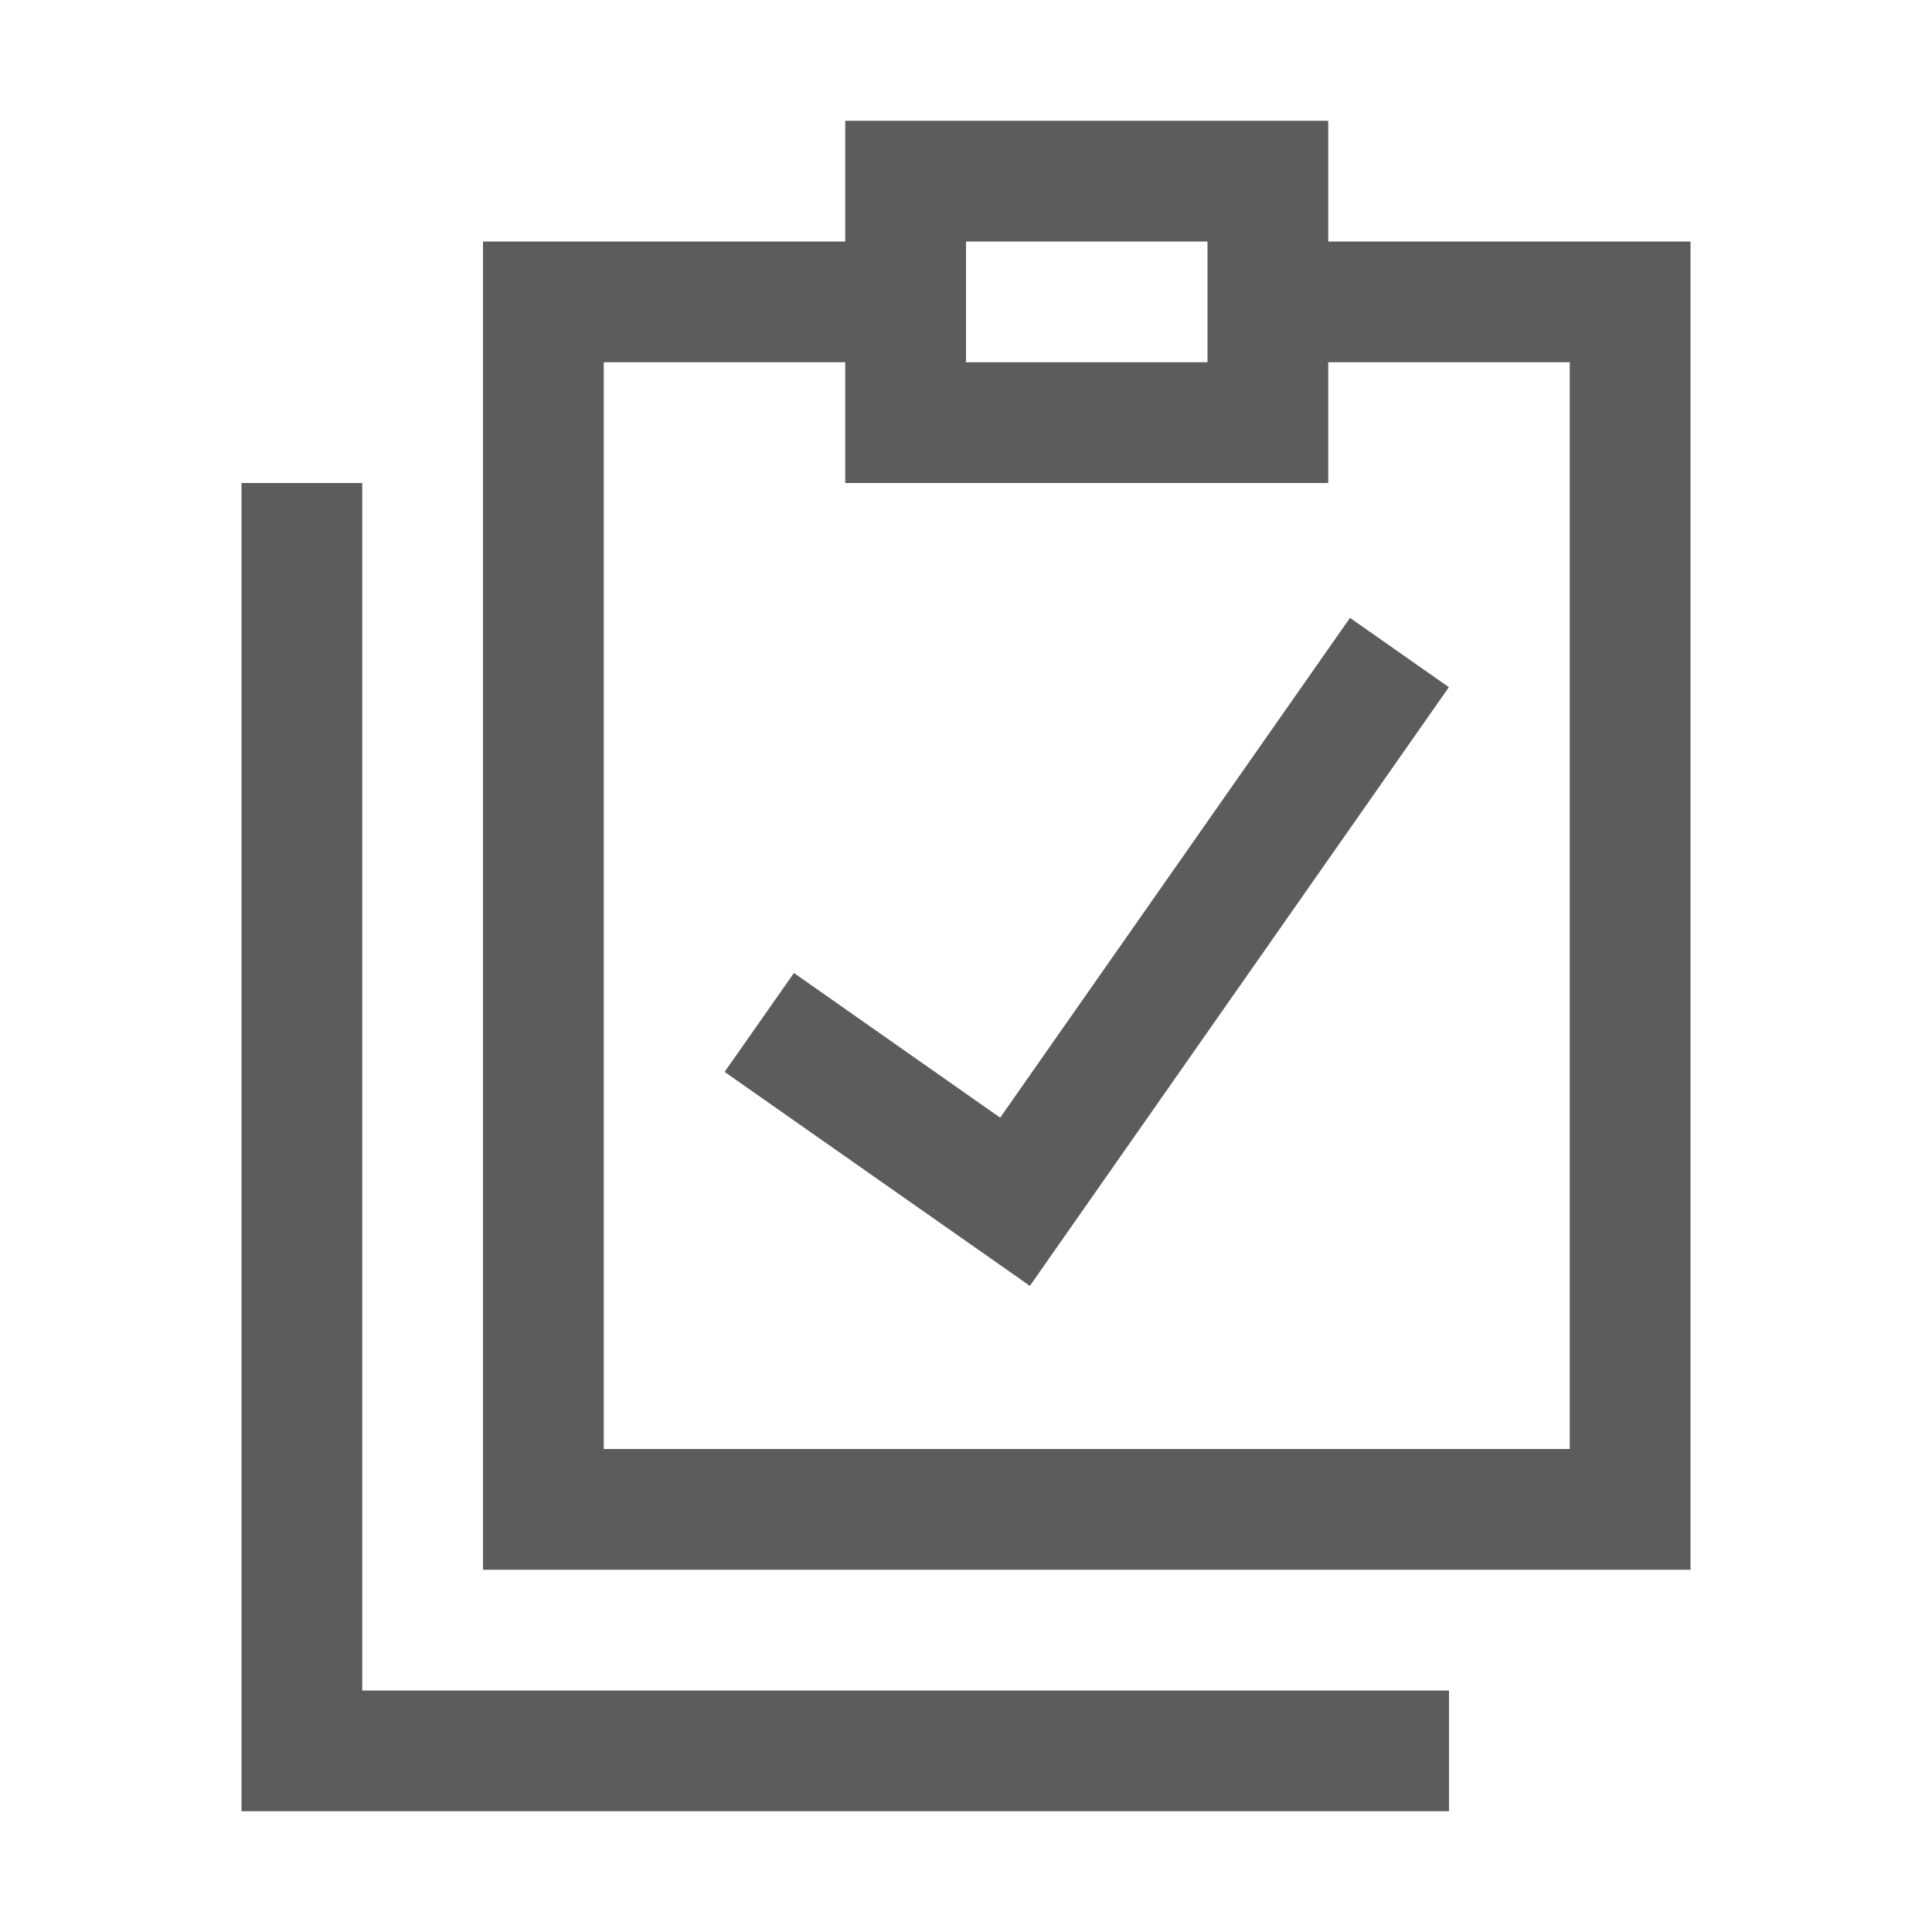
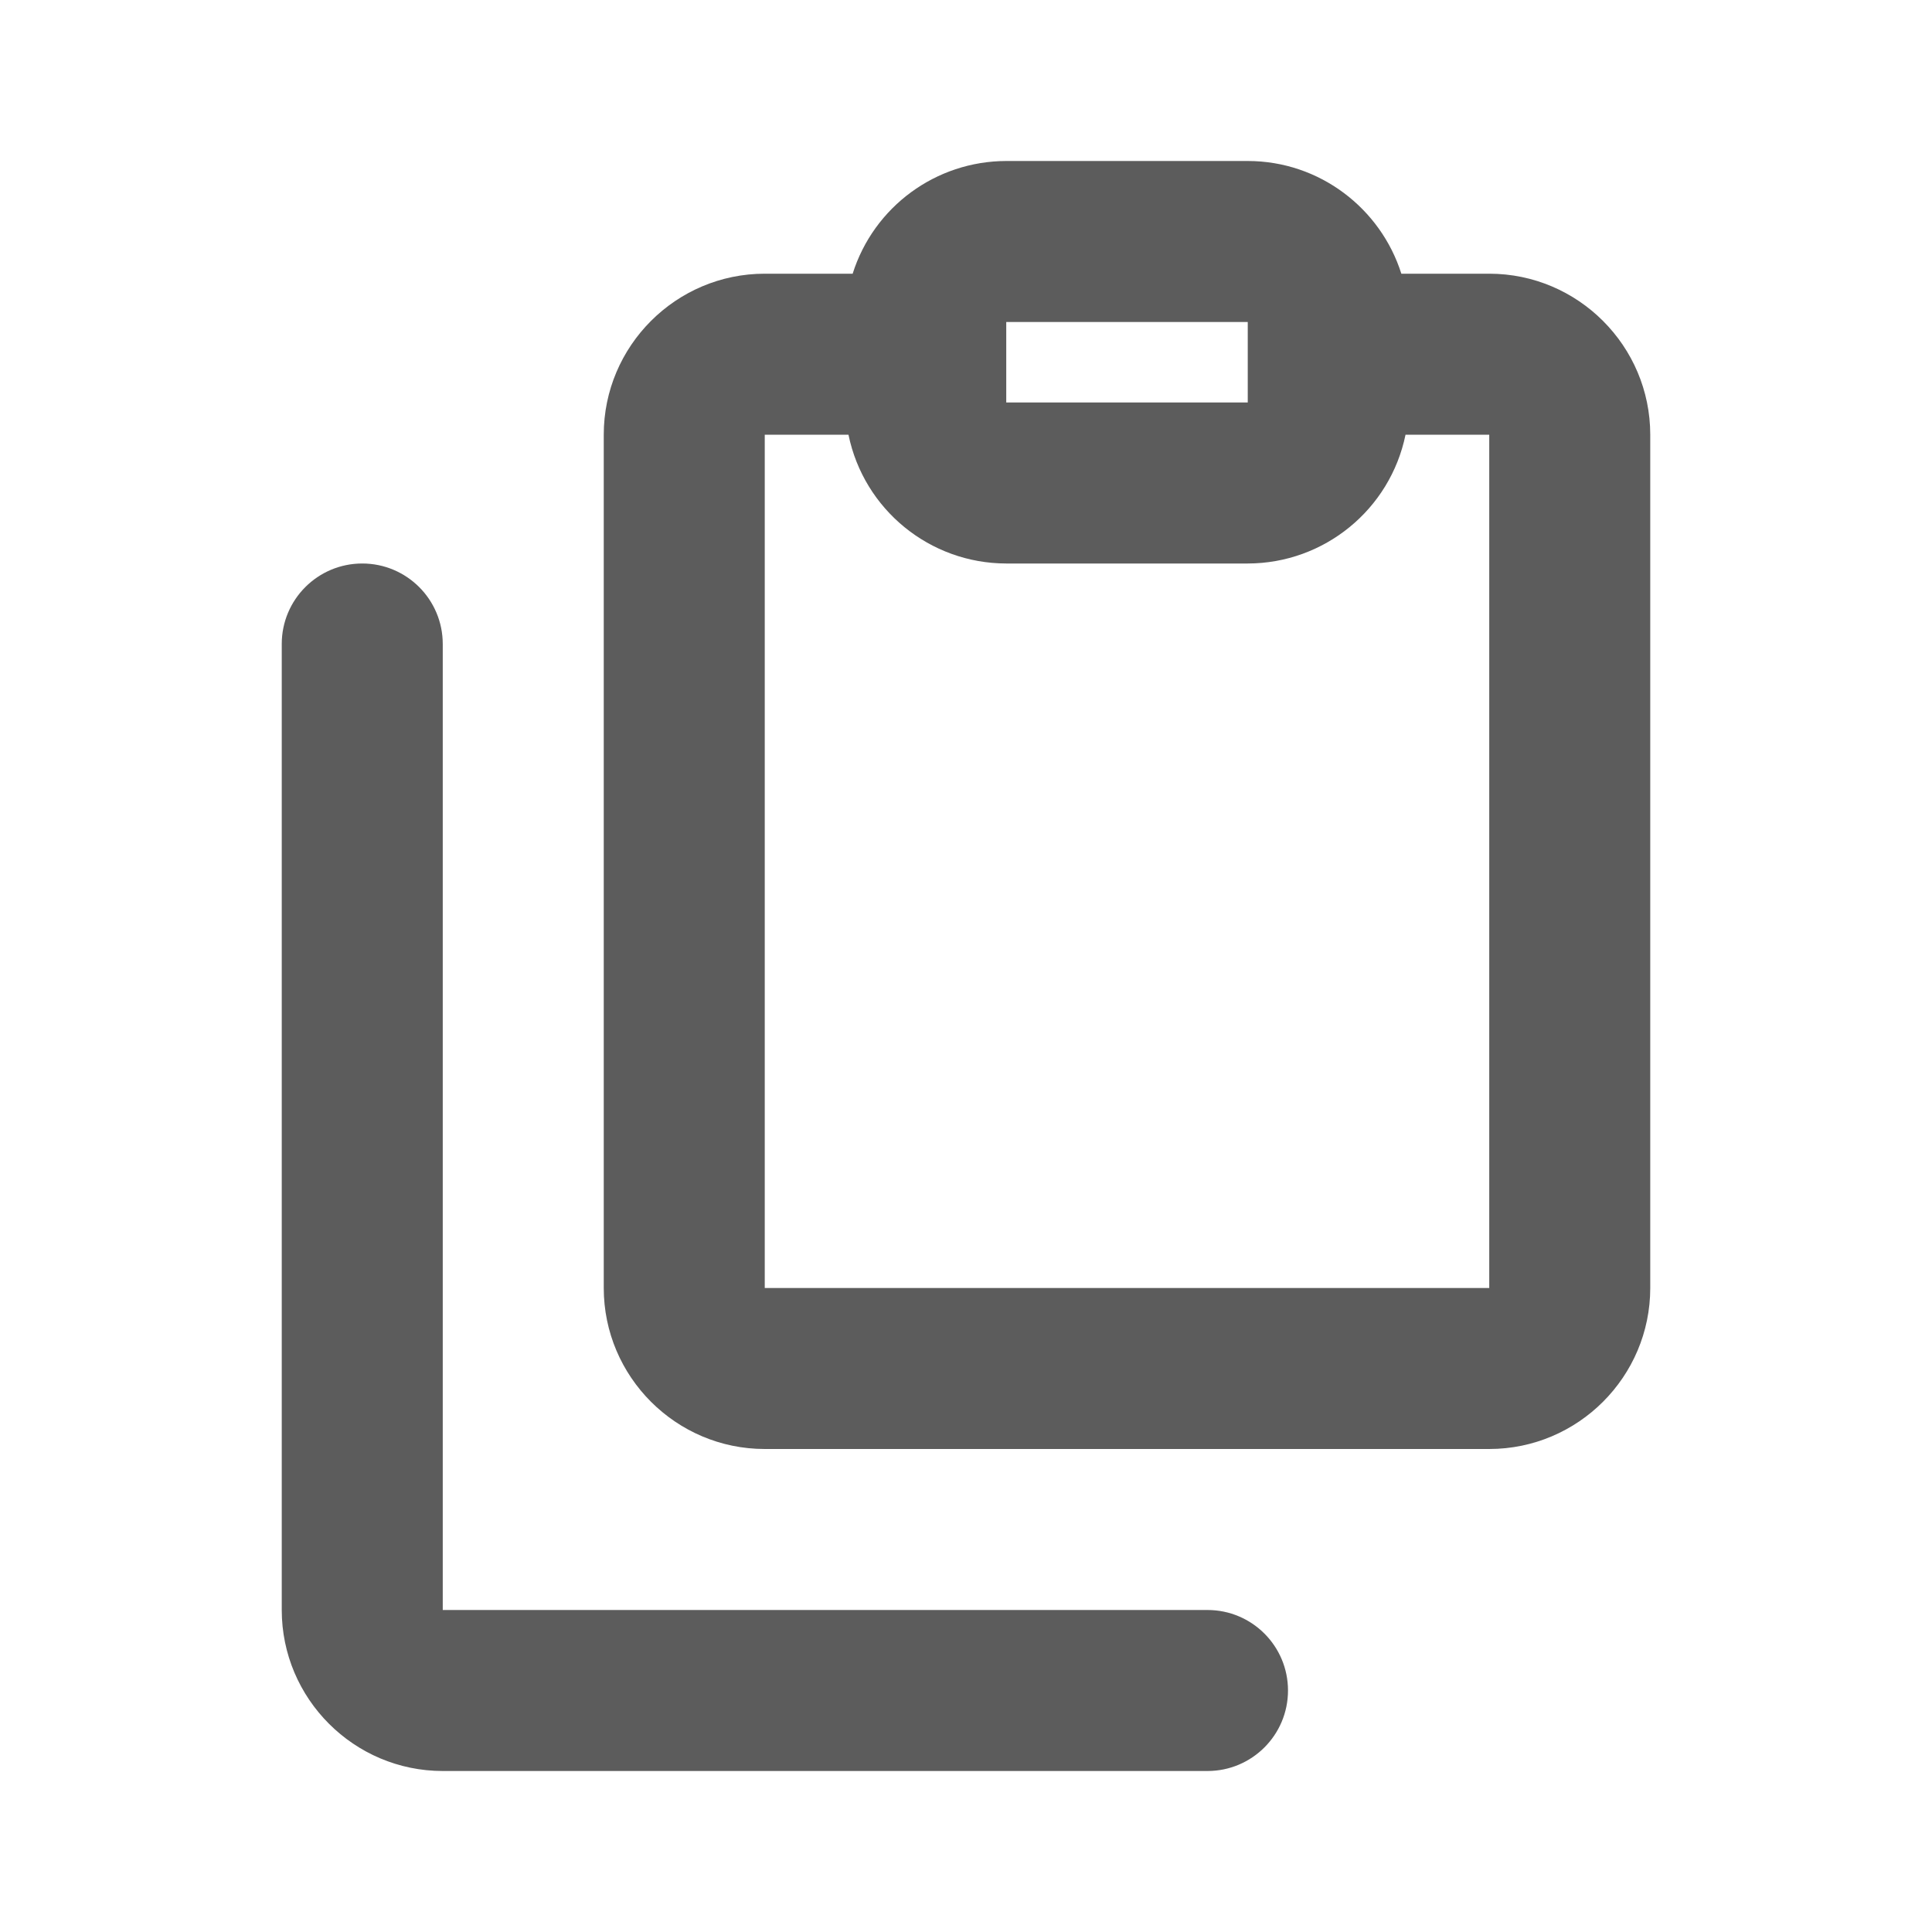
- <svg xmlns="http://www.w3.org/2000/svg" width="16" height="16" viewBox="0 0 16 16" fill="none">
-   <path fill-rule="evenodd" clip-rule="evenodd" d="M11 2V1H7V2H4V13H14V2H11ZM8 2H10V3H8V2ZM5 12H13V3H11V4H7V3H5V12ZM3 14H12V15H2V4H3V14ZM11.18 5.117L8.283 9.256L6.575 8.058L6.001 8.877L8.529 10.649L11.999 5.691L11.18 5.117Z" fill="#5C5C5C" />
+ <svg xmlns="http://www.w3.org/2000/svg" width="16" height="16" viewBox="0 0 24 24">
+   <path fill="#5c5c5c" fill-rule="evenodd" d="M10.592 3.4A2.004 2.004 0 0 1 12.5 2h3c.893 0 1.652.59 1.908 1.4H18.5c1.102 0 2 .898 2 2V16c0 1.102-.898 2-2 2h-9c-1.102 0-2-.898-2-2V5.4c0-1.102.898-2 2-2h1.092Zm-.052 2H9.5V16h9V5.4h-1.04A2.004 2.004 0 0 1 15.5 7h-3a2.004 2.004 0 0 1-1.96-1.6ZM12.5 4h3v1h-3V4Zm-8 3a1 1 0 0 1 1 1v12H15a1 1 0 1 1 0 2H5.5c-1.102 0-2-.898-2-2V8a1 1 0 0 1 1-1Z" clip-rule="evenodd" />
</svg>
